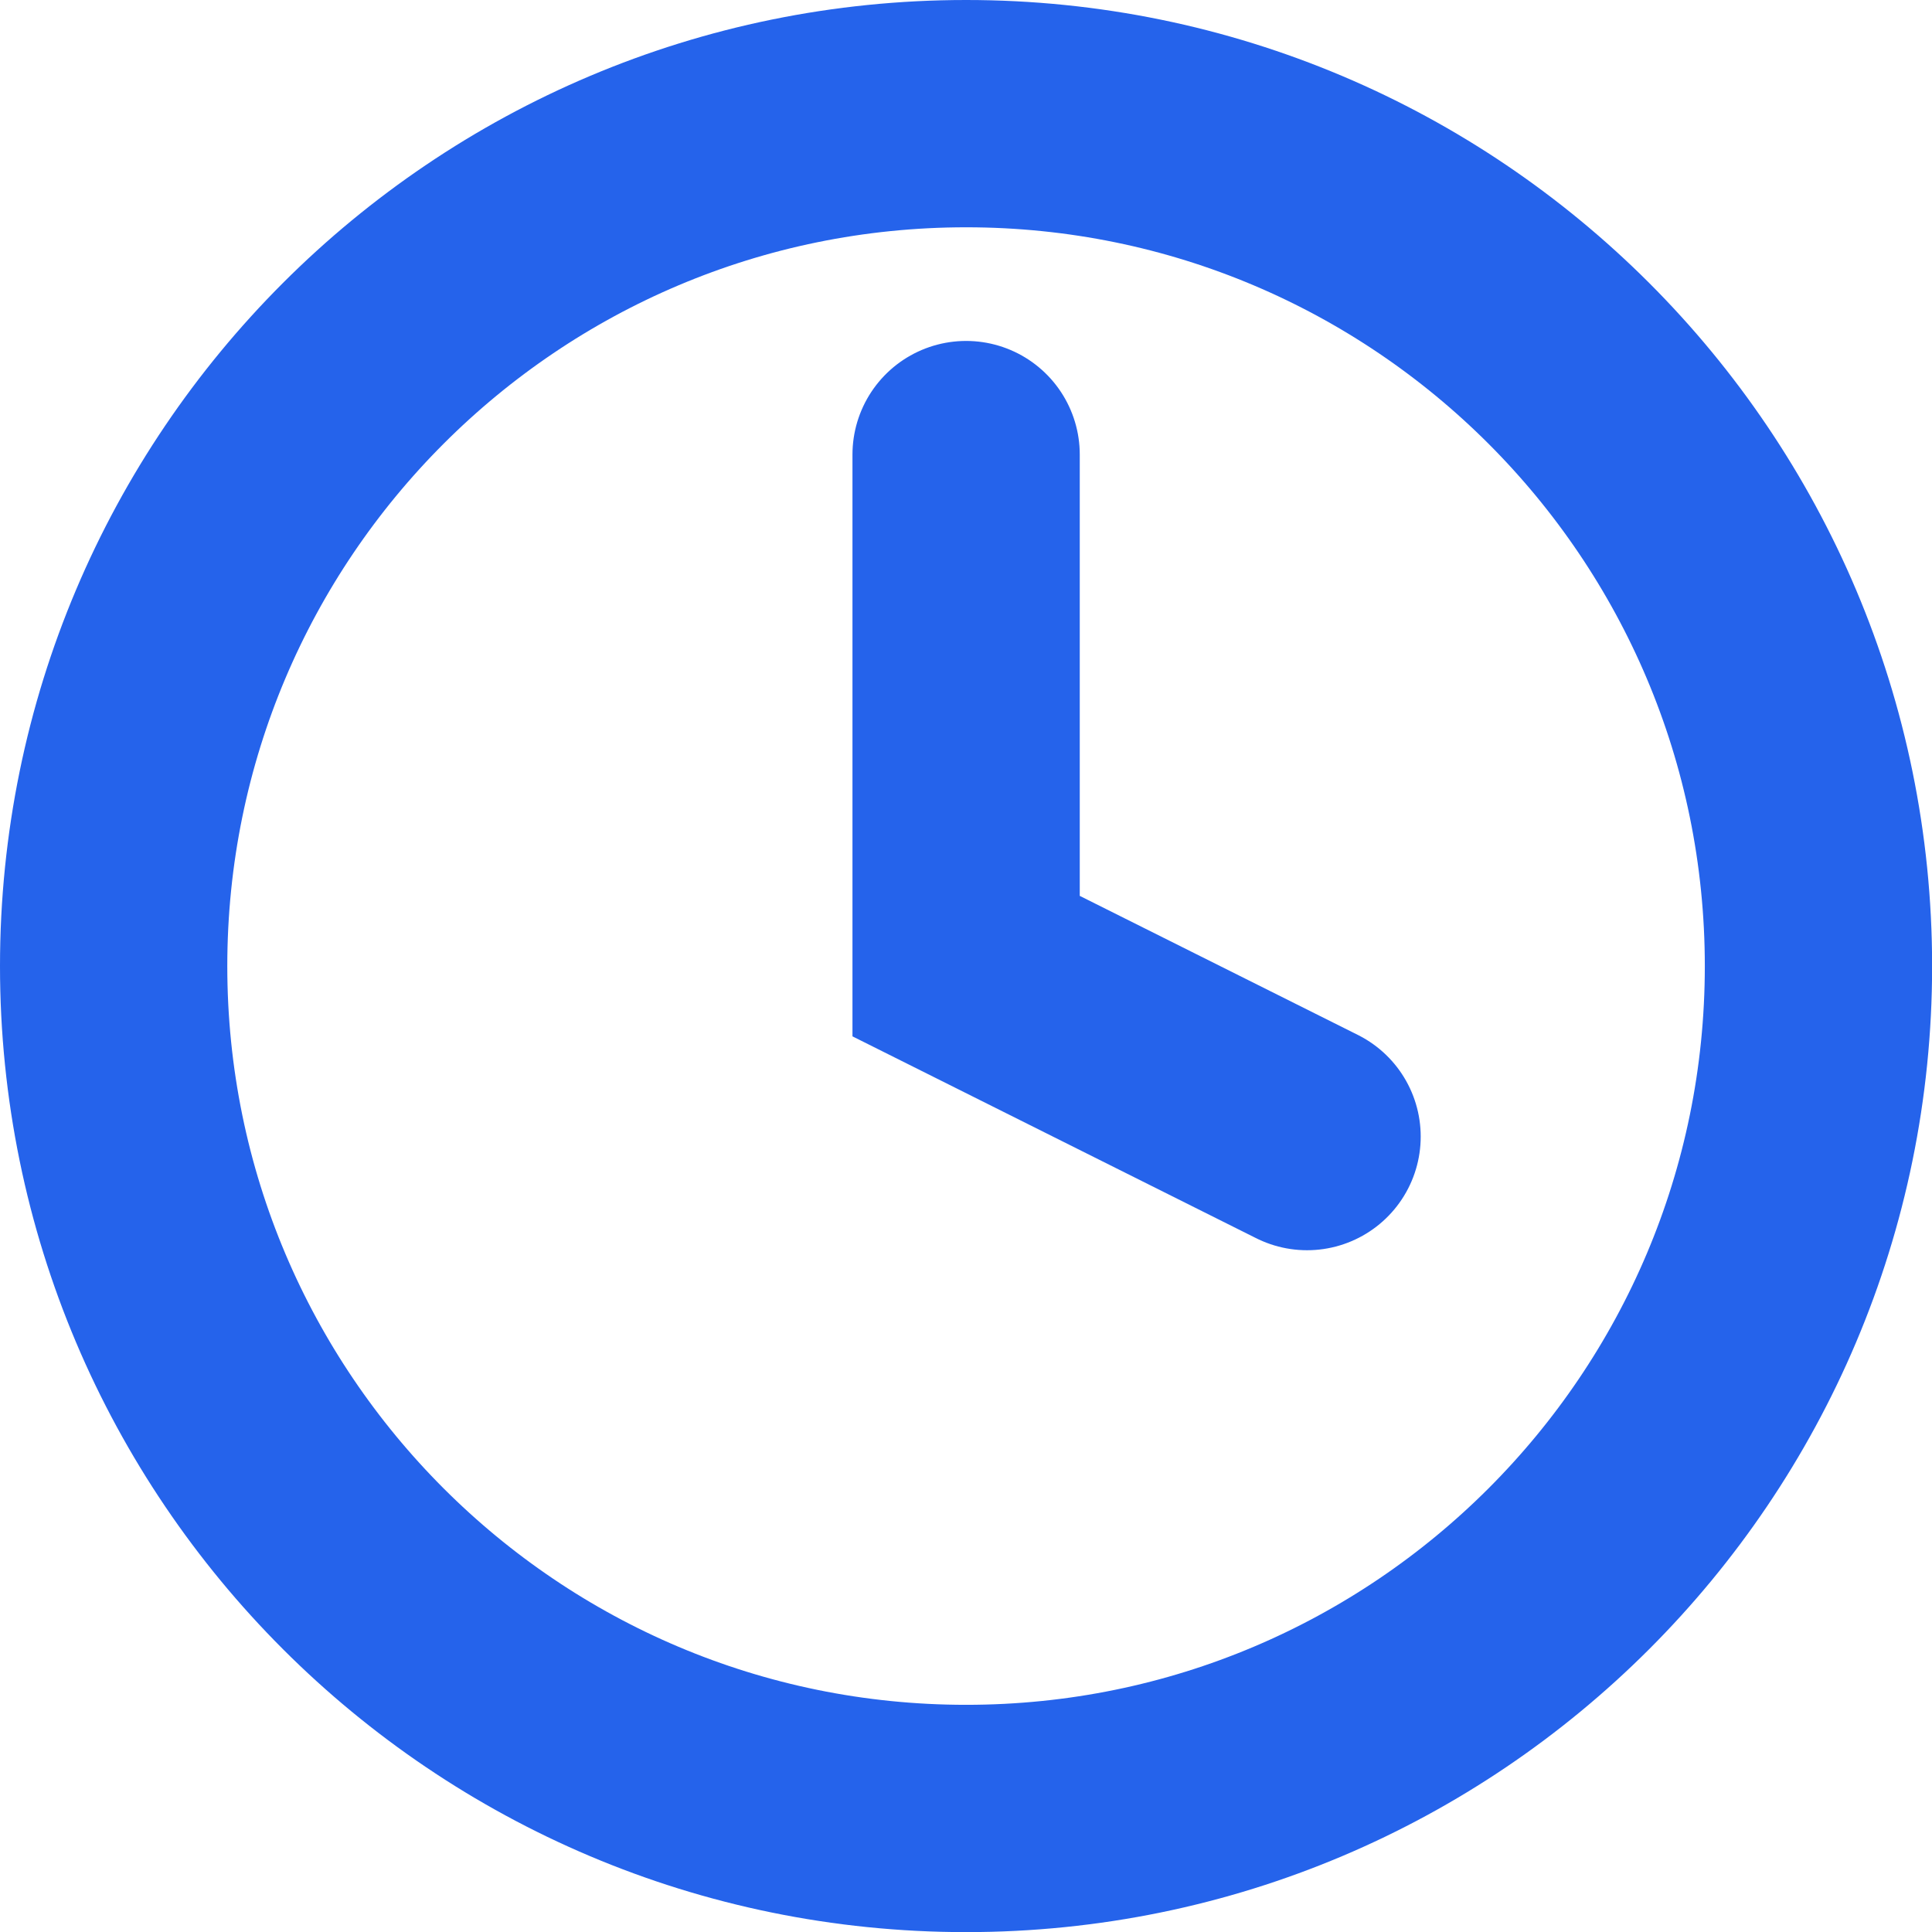
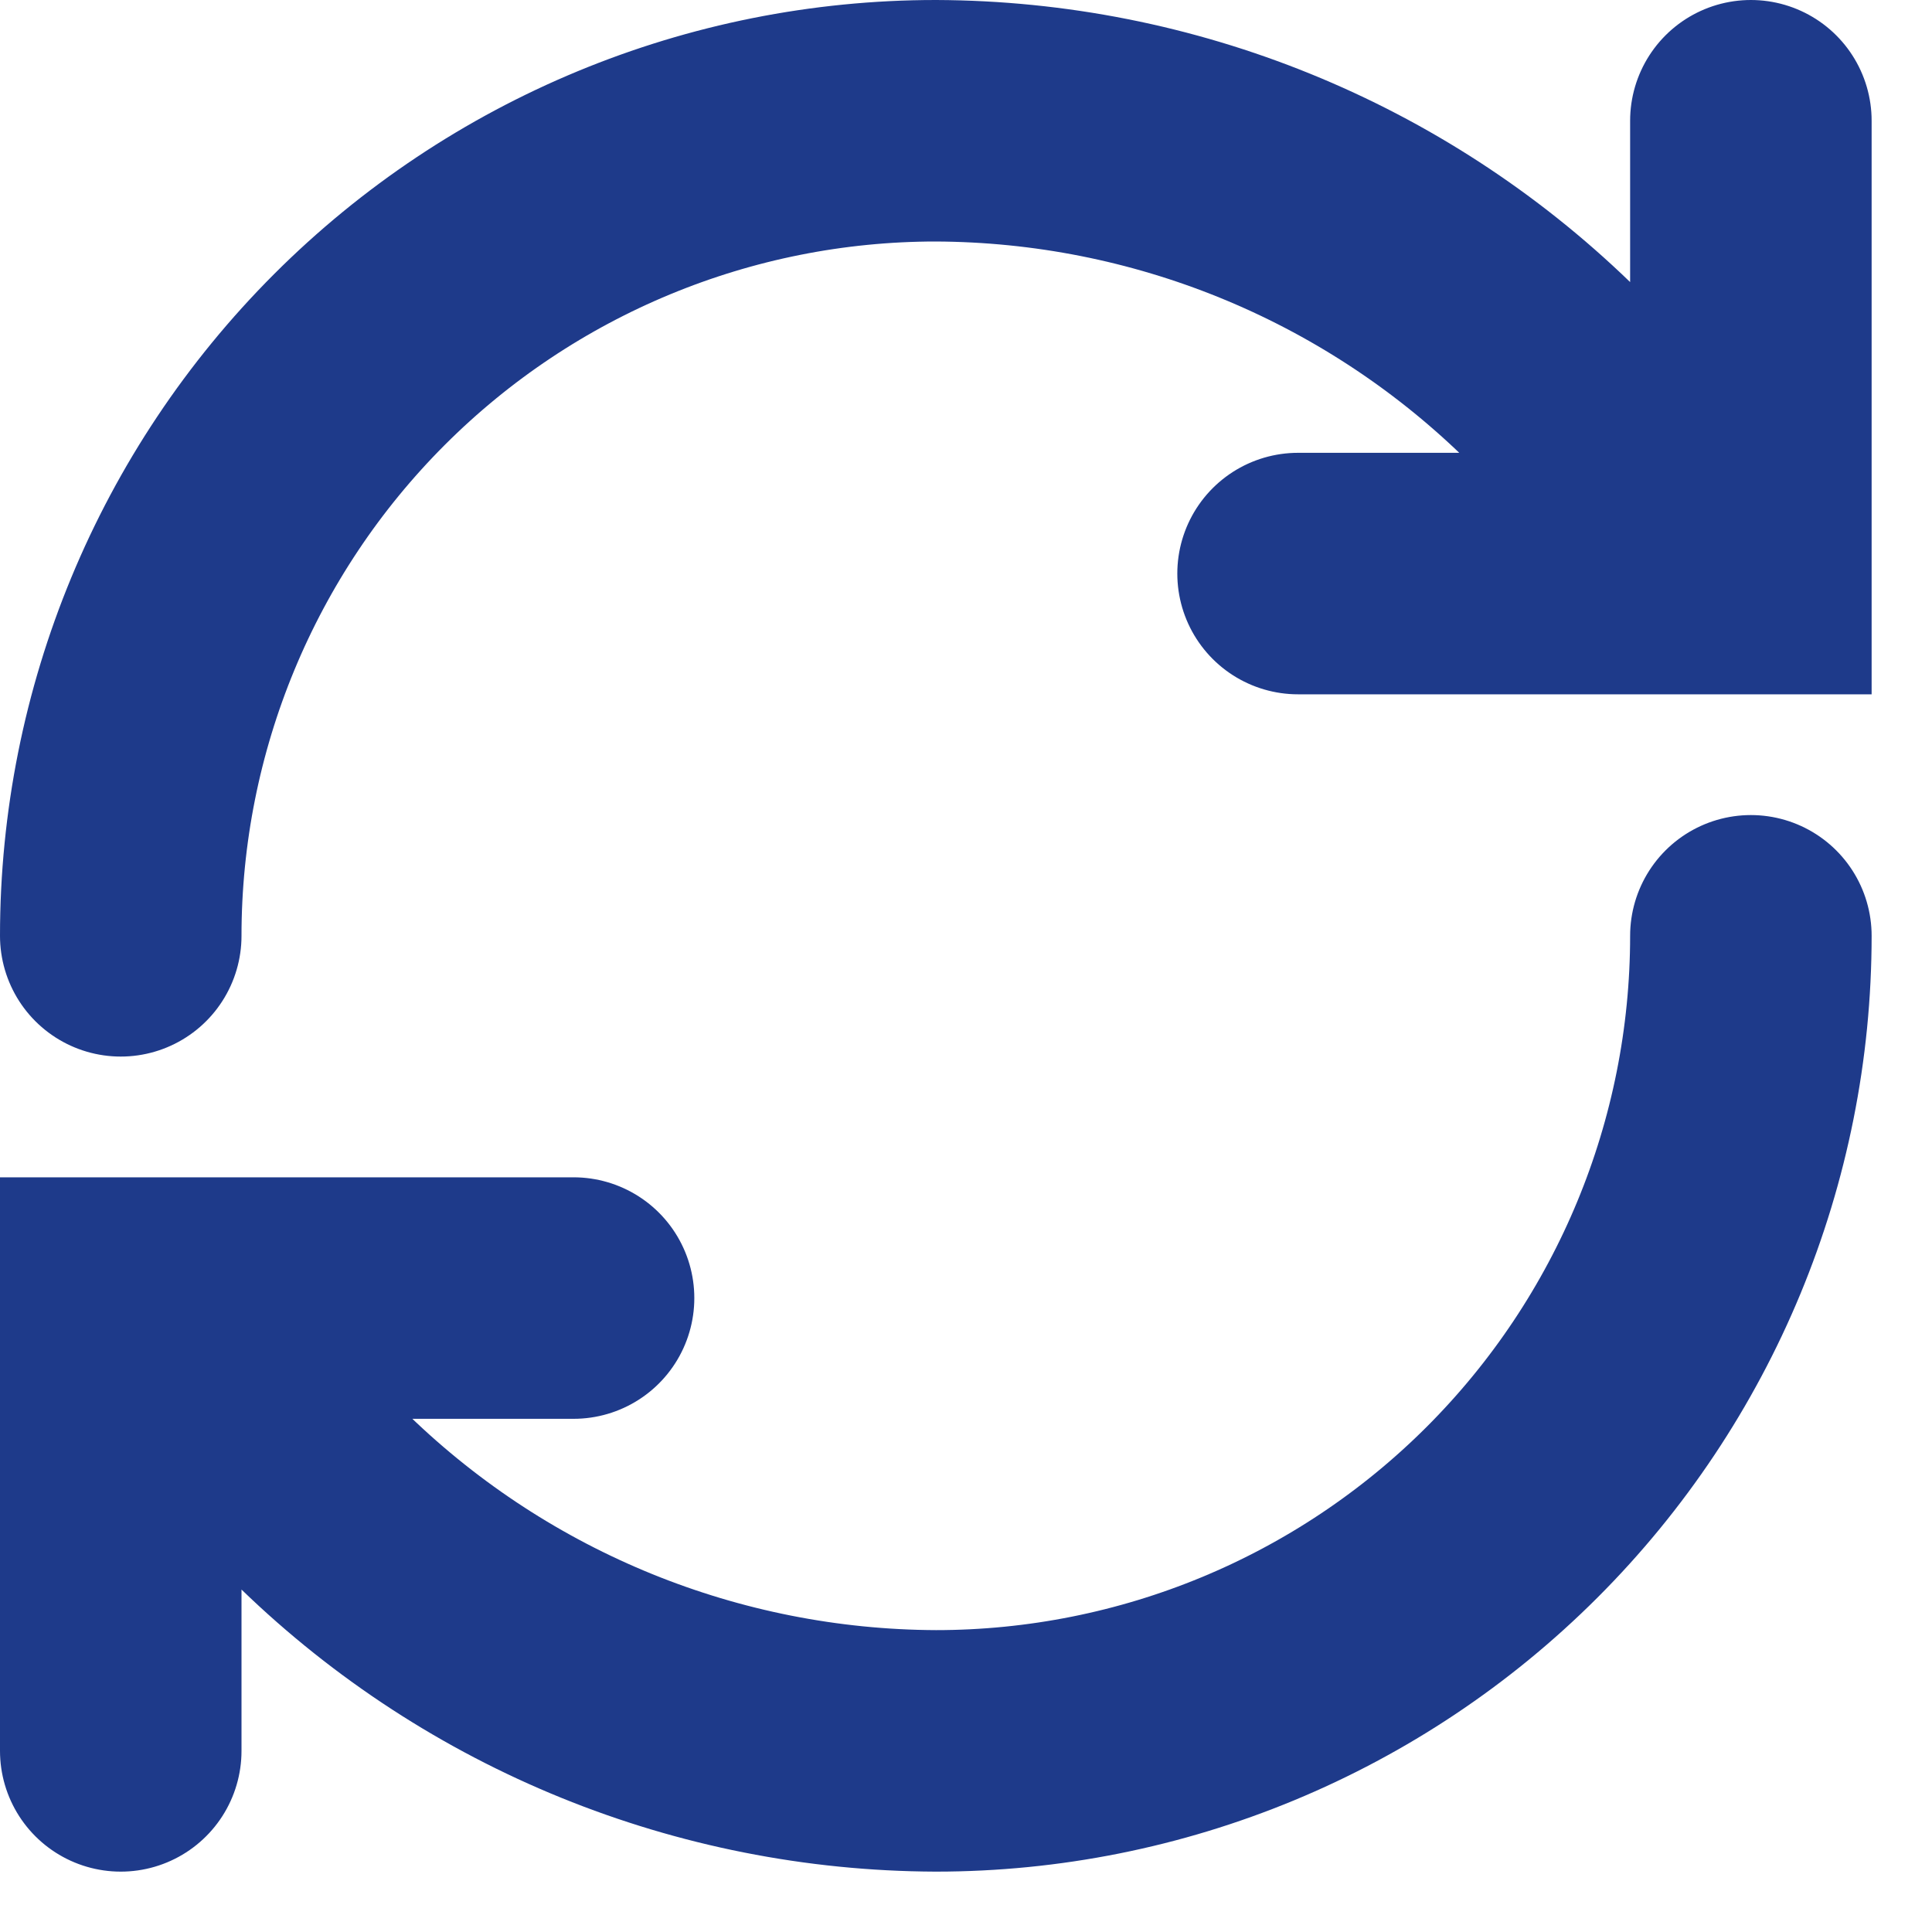
- <svg xmlns="http://www.w3.org/2000/svg" width="17" height="17" viewBox="0 0 17 17" fill="none">
-   <path d="M8.501 4V8.501L11.501 10.001M16.001 8.501C16.001 12.643 12.643 16.001 8.501 16.001C4.358 16.001 1 12.643 1 8.501C1 4.358 4.358 1 8.501 1C12.643 1 16.001 4.358 16.001 8.501Z" stroke-width="2" stroke-linecap="round" stroke="#2563EB" />
+ <svg xmlns="http://www.w3.org/2000/svg" width="16" height="16" viewBox="0 0 16 16" fill="none">
+   <path d="M1 7.75C1 5.96 1.711 4.243 2.977 2.977C4.243 1.711 5.96 1 7.75 1C9.637 1.007 11.448 1.743 12.805 3.055L14.5 4.75M10.75 4.75H14.5V1M14.5 7.75C14.5 9.54 13.789 11.257 12.523 12.523C11.257 13.789 9.54 14.5 7.75 14.5C5.863 14.493 4.052 13.757 2.695 12.445L1 10.75M1 14.5V10.75H4.75" stroke-width="2" stroke-linecap="round" stroke="#1E3A8A" />
</svg>
